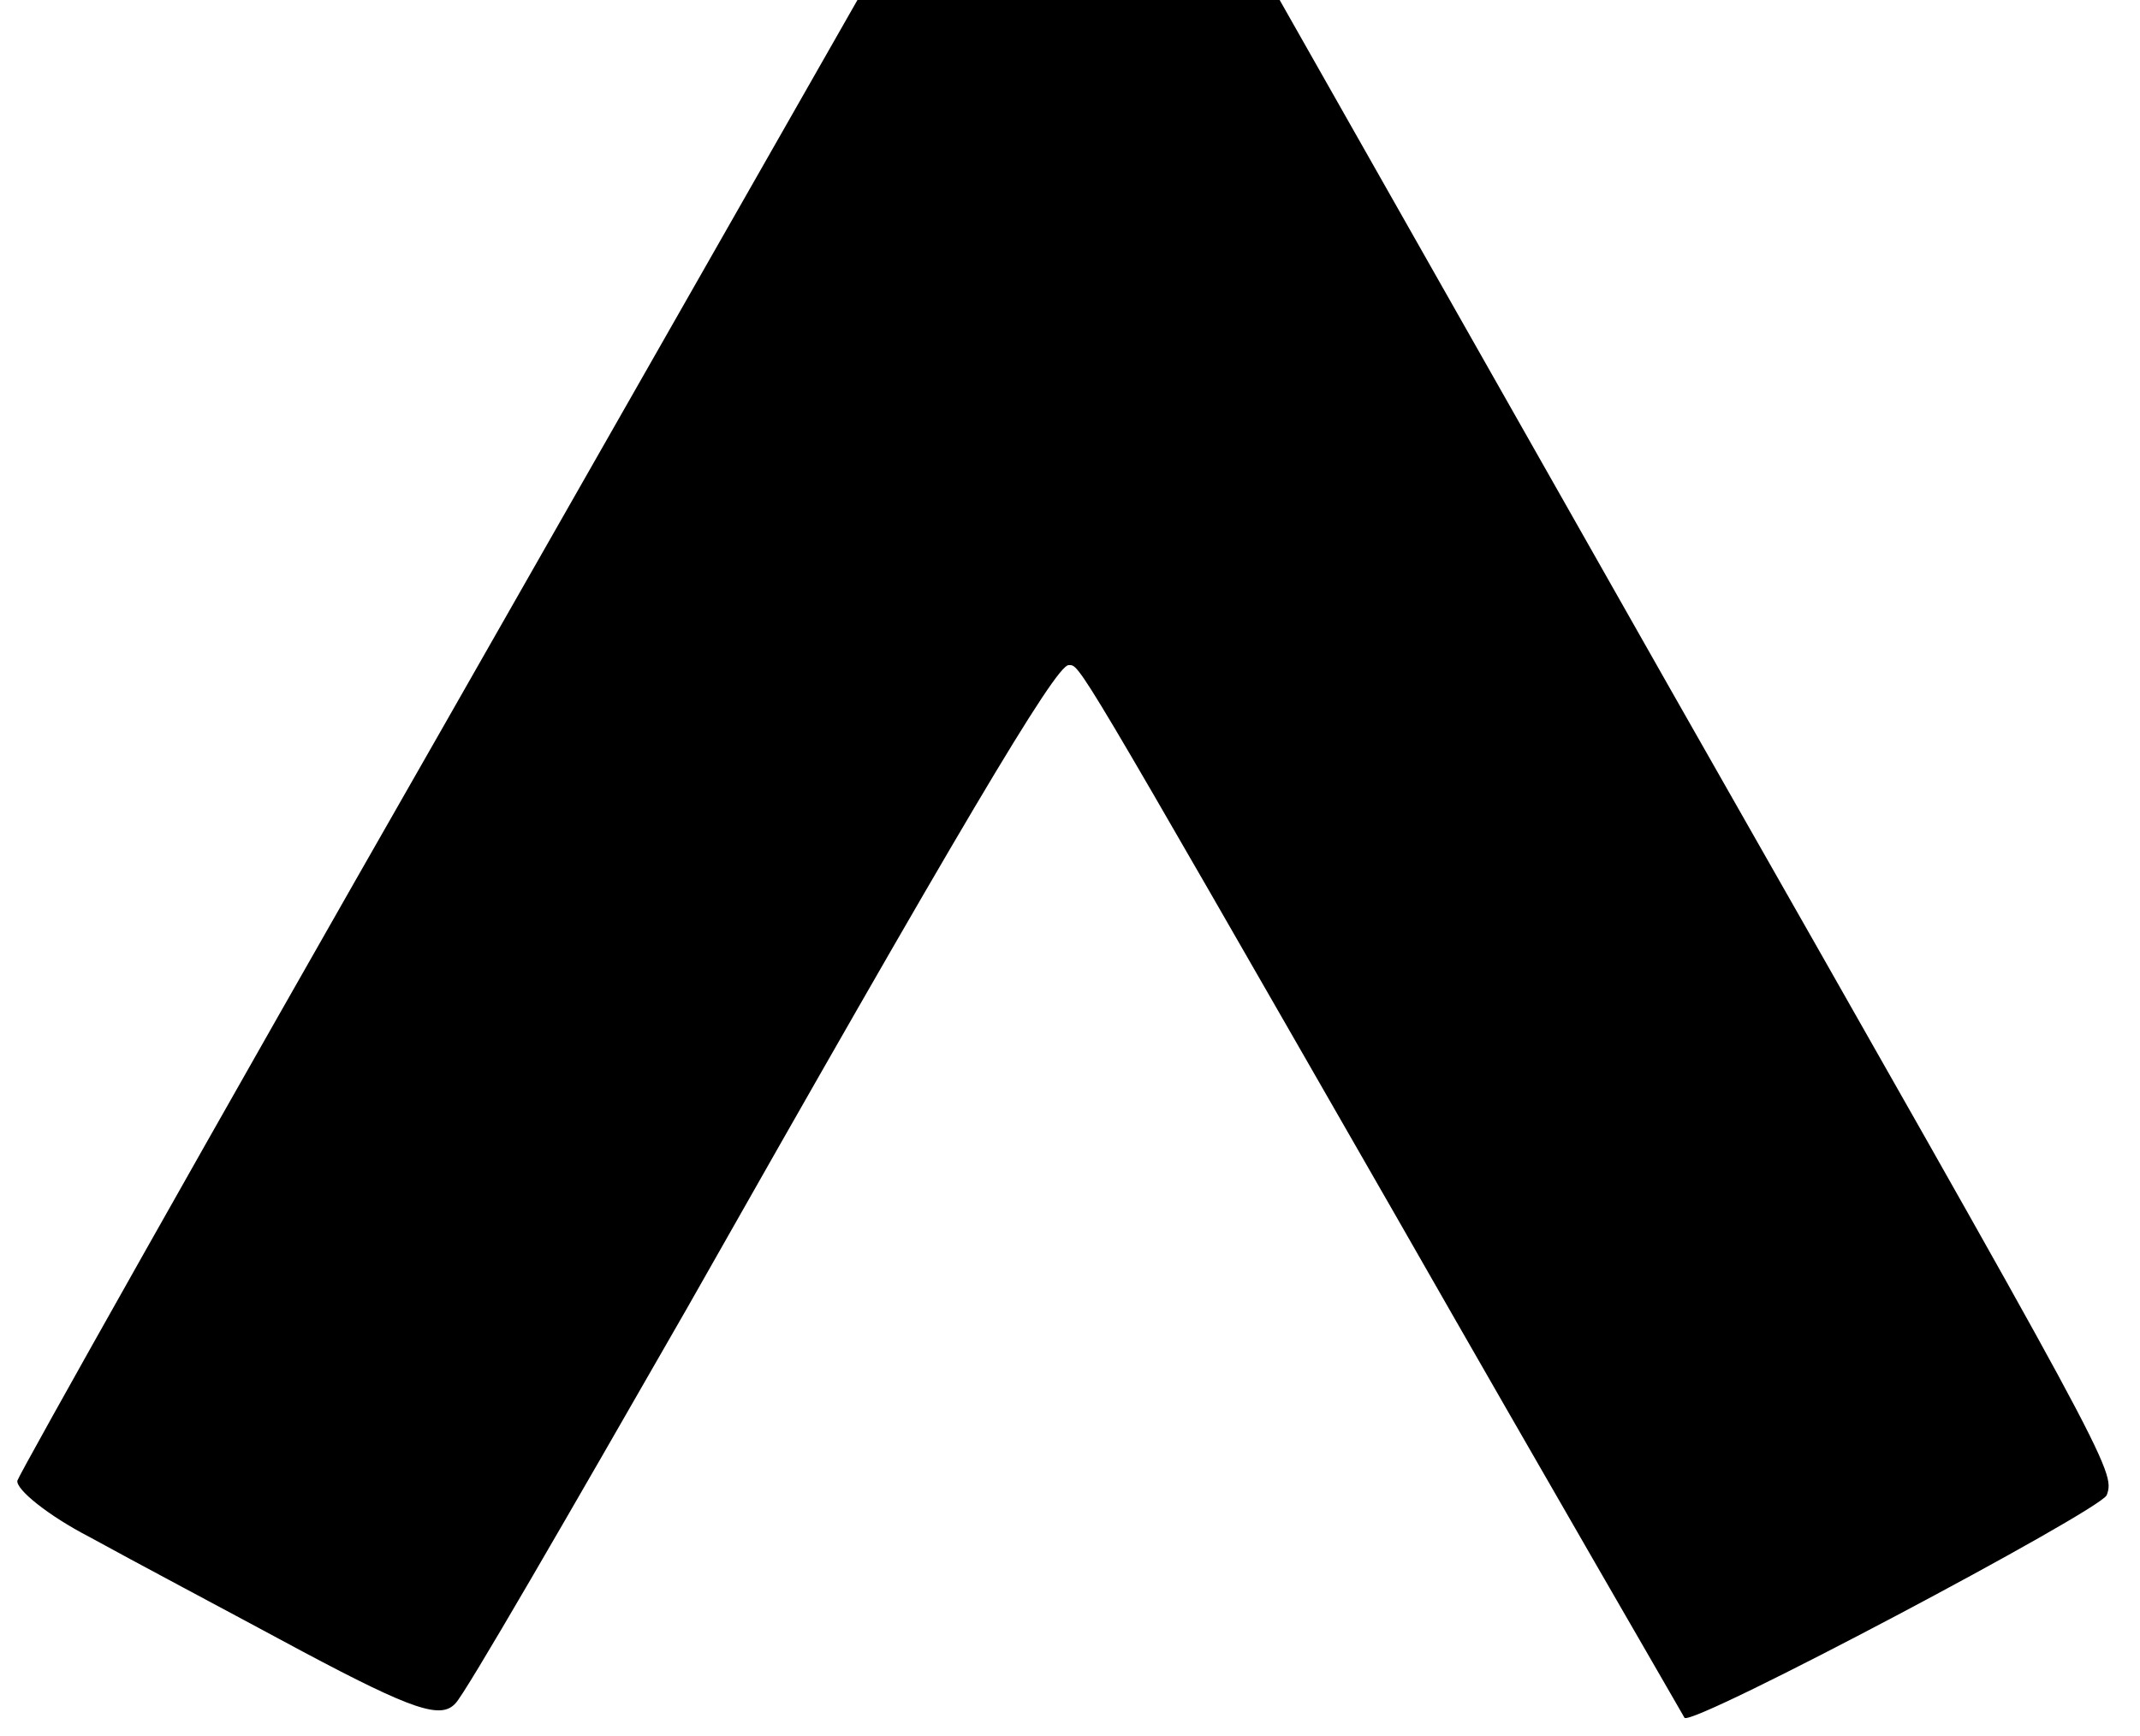
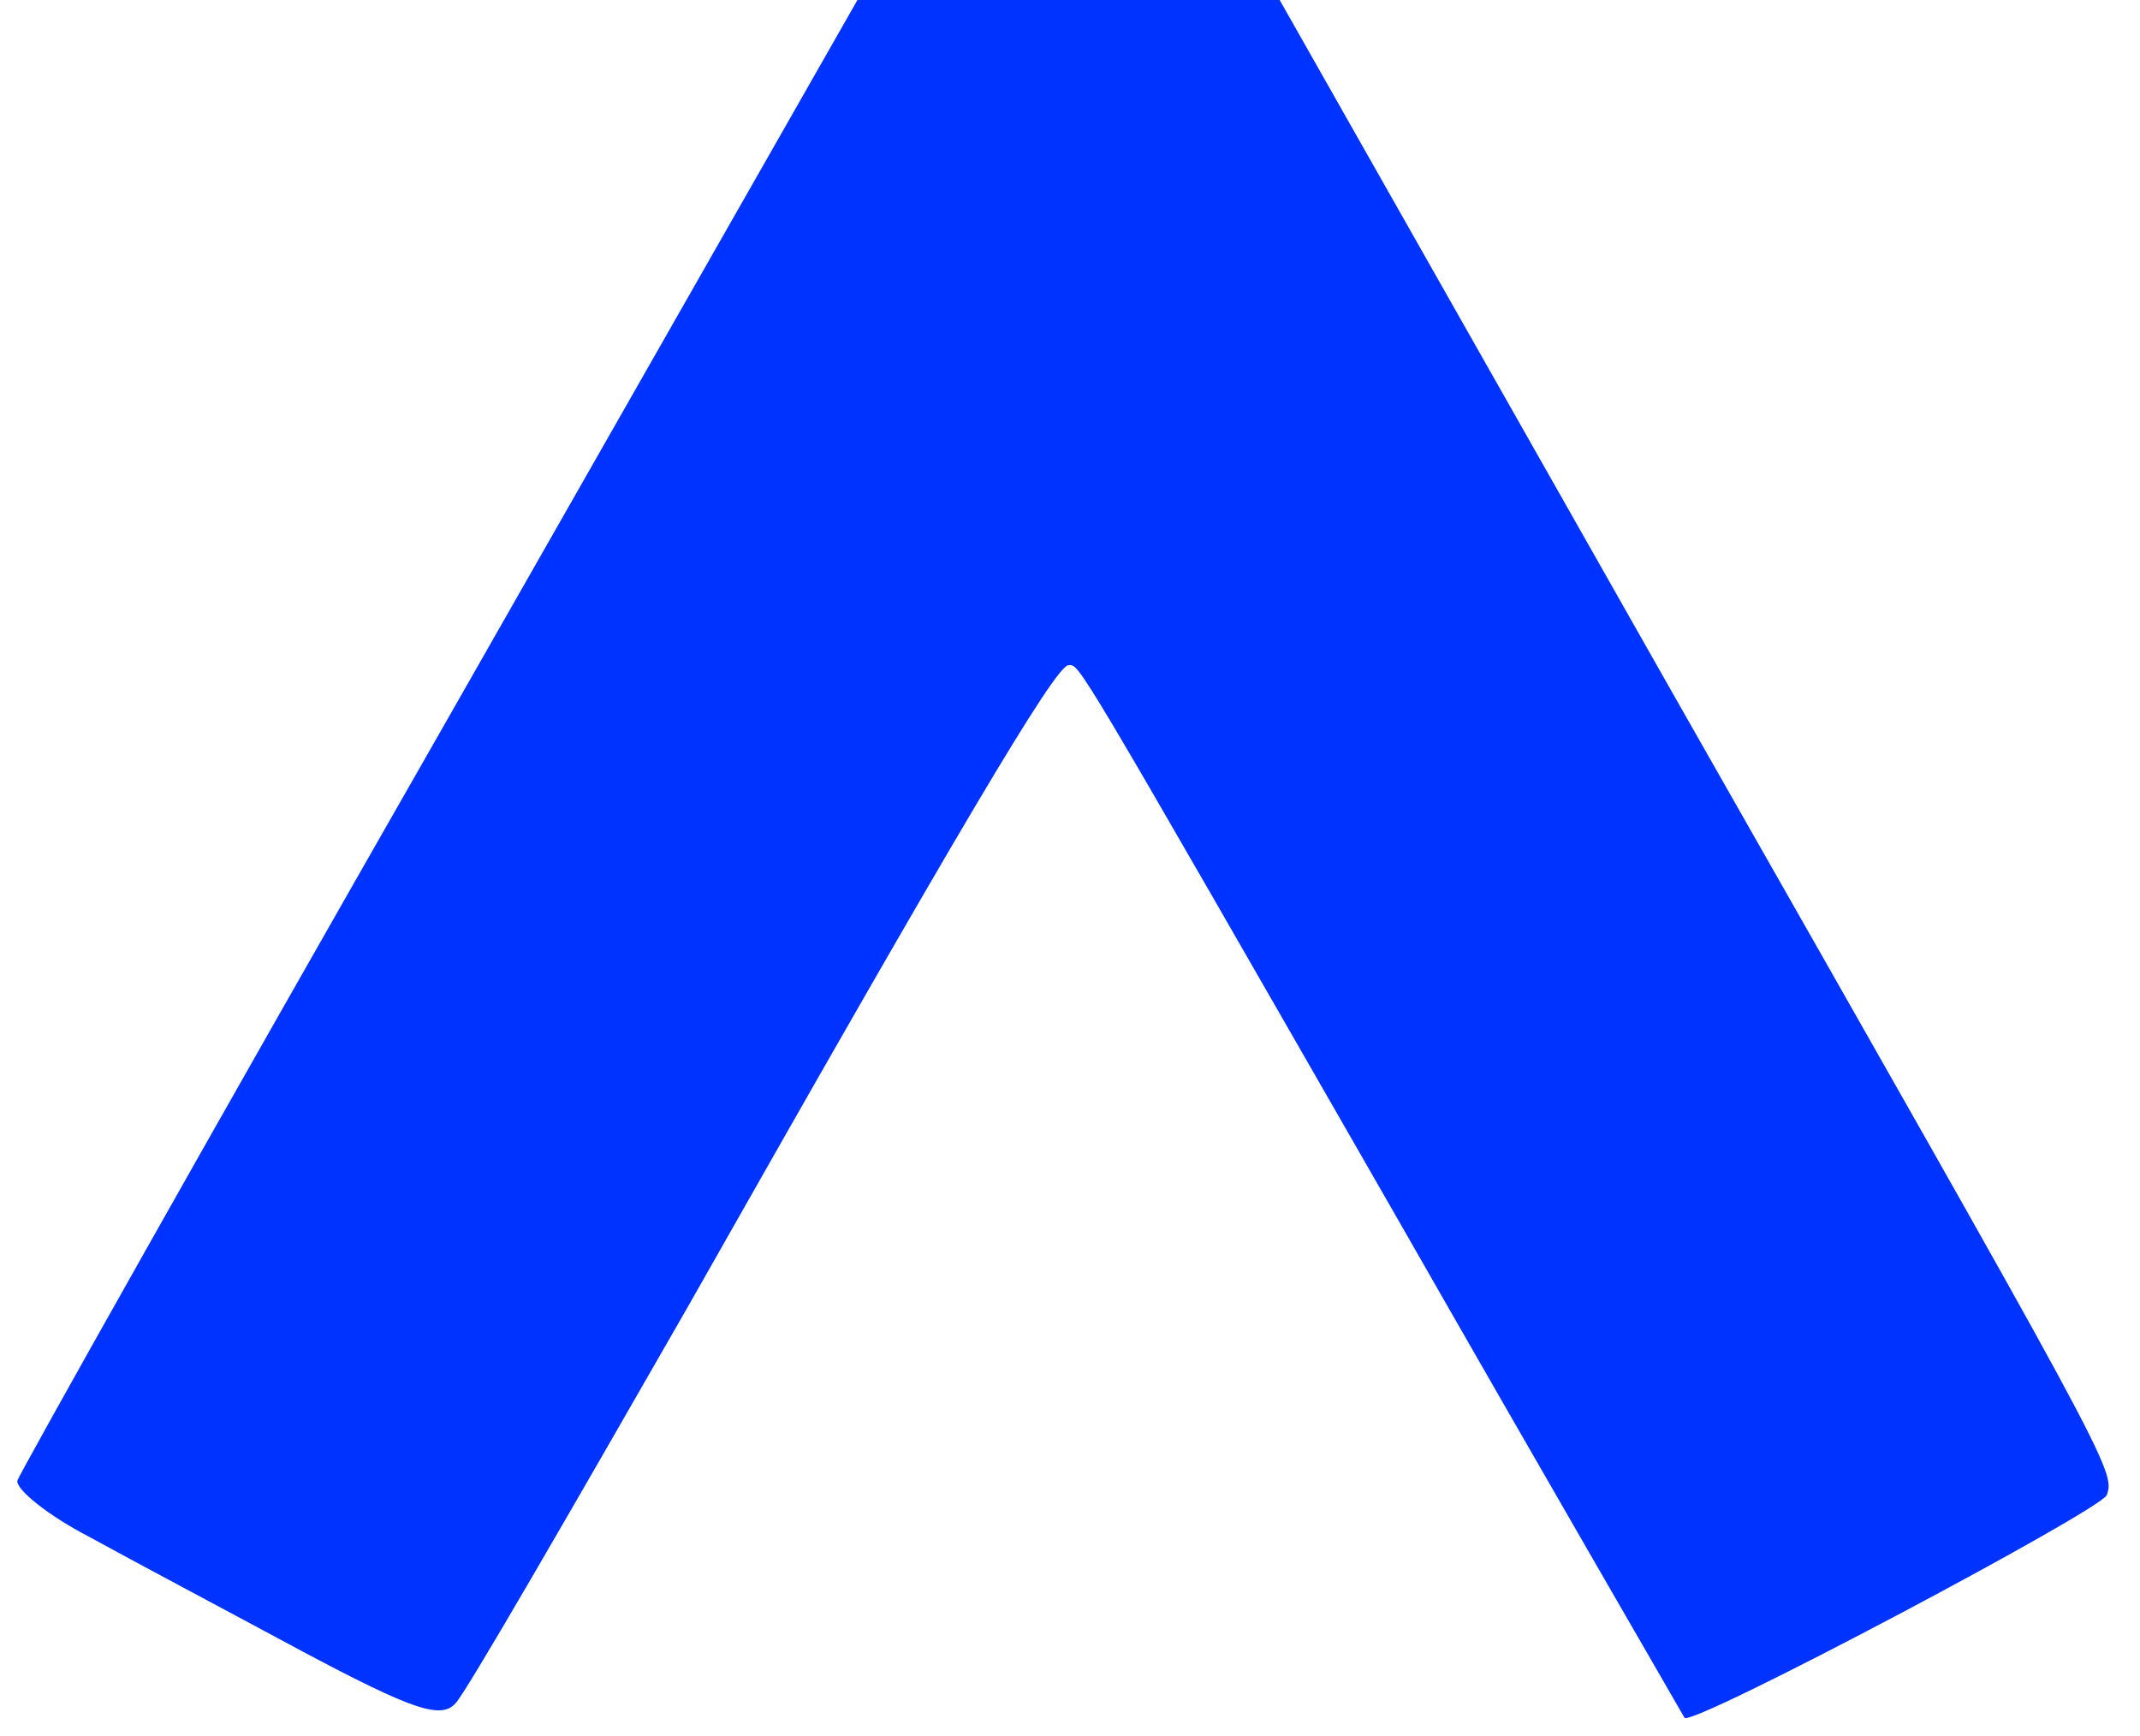
<svg xmlns="http://www.w3.org/2000/svg" version="1.0" width="148pt" height="120pt" viewBox="0 0 148 120" preserveAspectRatio="xMidYMid meet">
-   <g transform="translate(0,120) scale(0.1,-0.1)" fill="#000000" stroke="none">
+   <g transform="translate(0,120) scale(0.1,-0.1)" fill="#0033ff" stroke="none">
    <path d="M304 693 c-159 -278 -290 -511 -292 -517 -1 -6 21 -24 50 -39 29 -16 95 -51 147 -79 77 -41 96 -47 106 -36 7 7 78 130 160 273 187 330 255 445 264 445 8 0 2 10 227 -382 108 -189 198 -344 199 -346 6 -6 287 143 292 154 6 17 4 20 -301 556 l-271 478 -146 0 -146 0 -289 -507z" />
  </g>
</svg>
